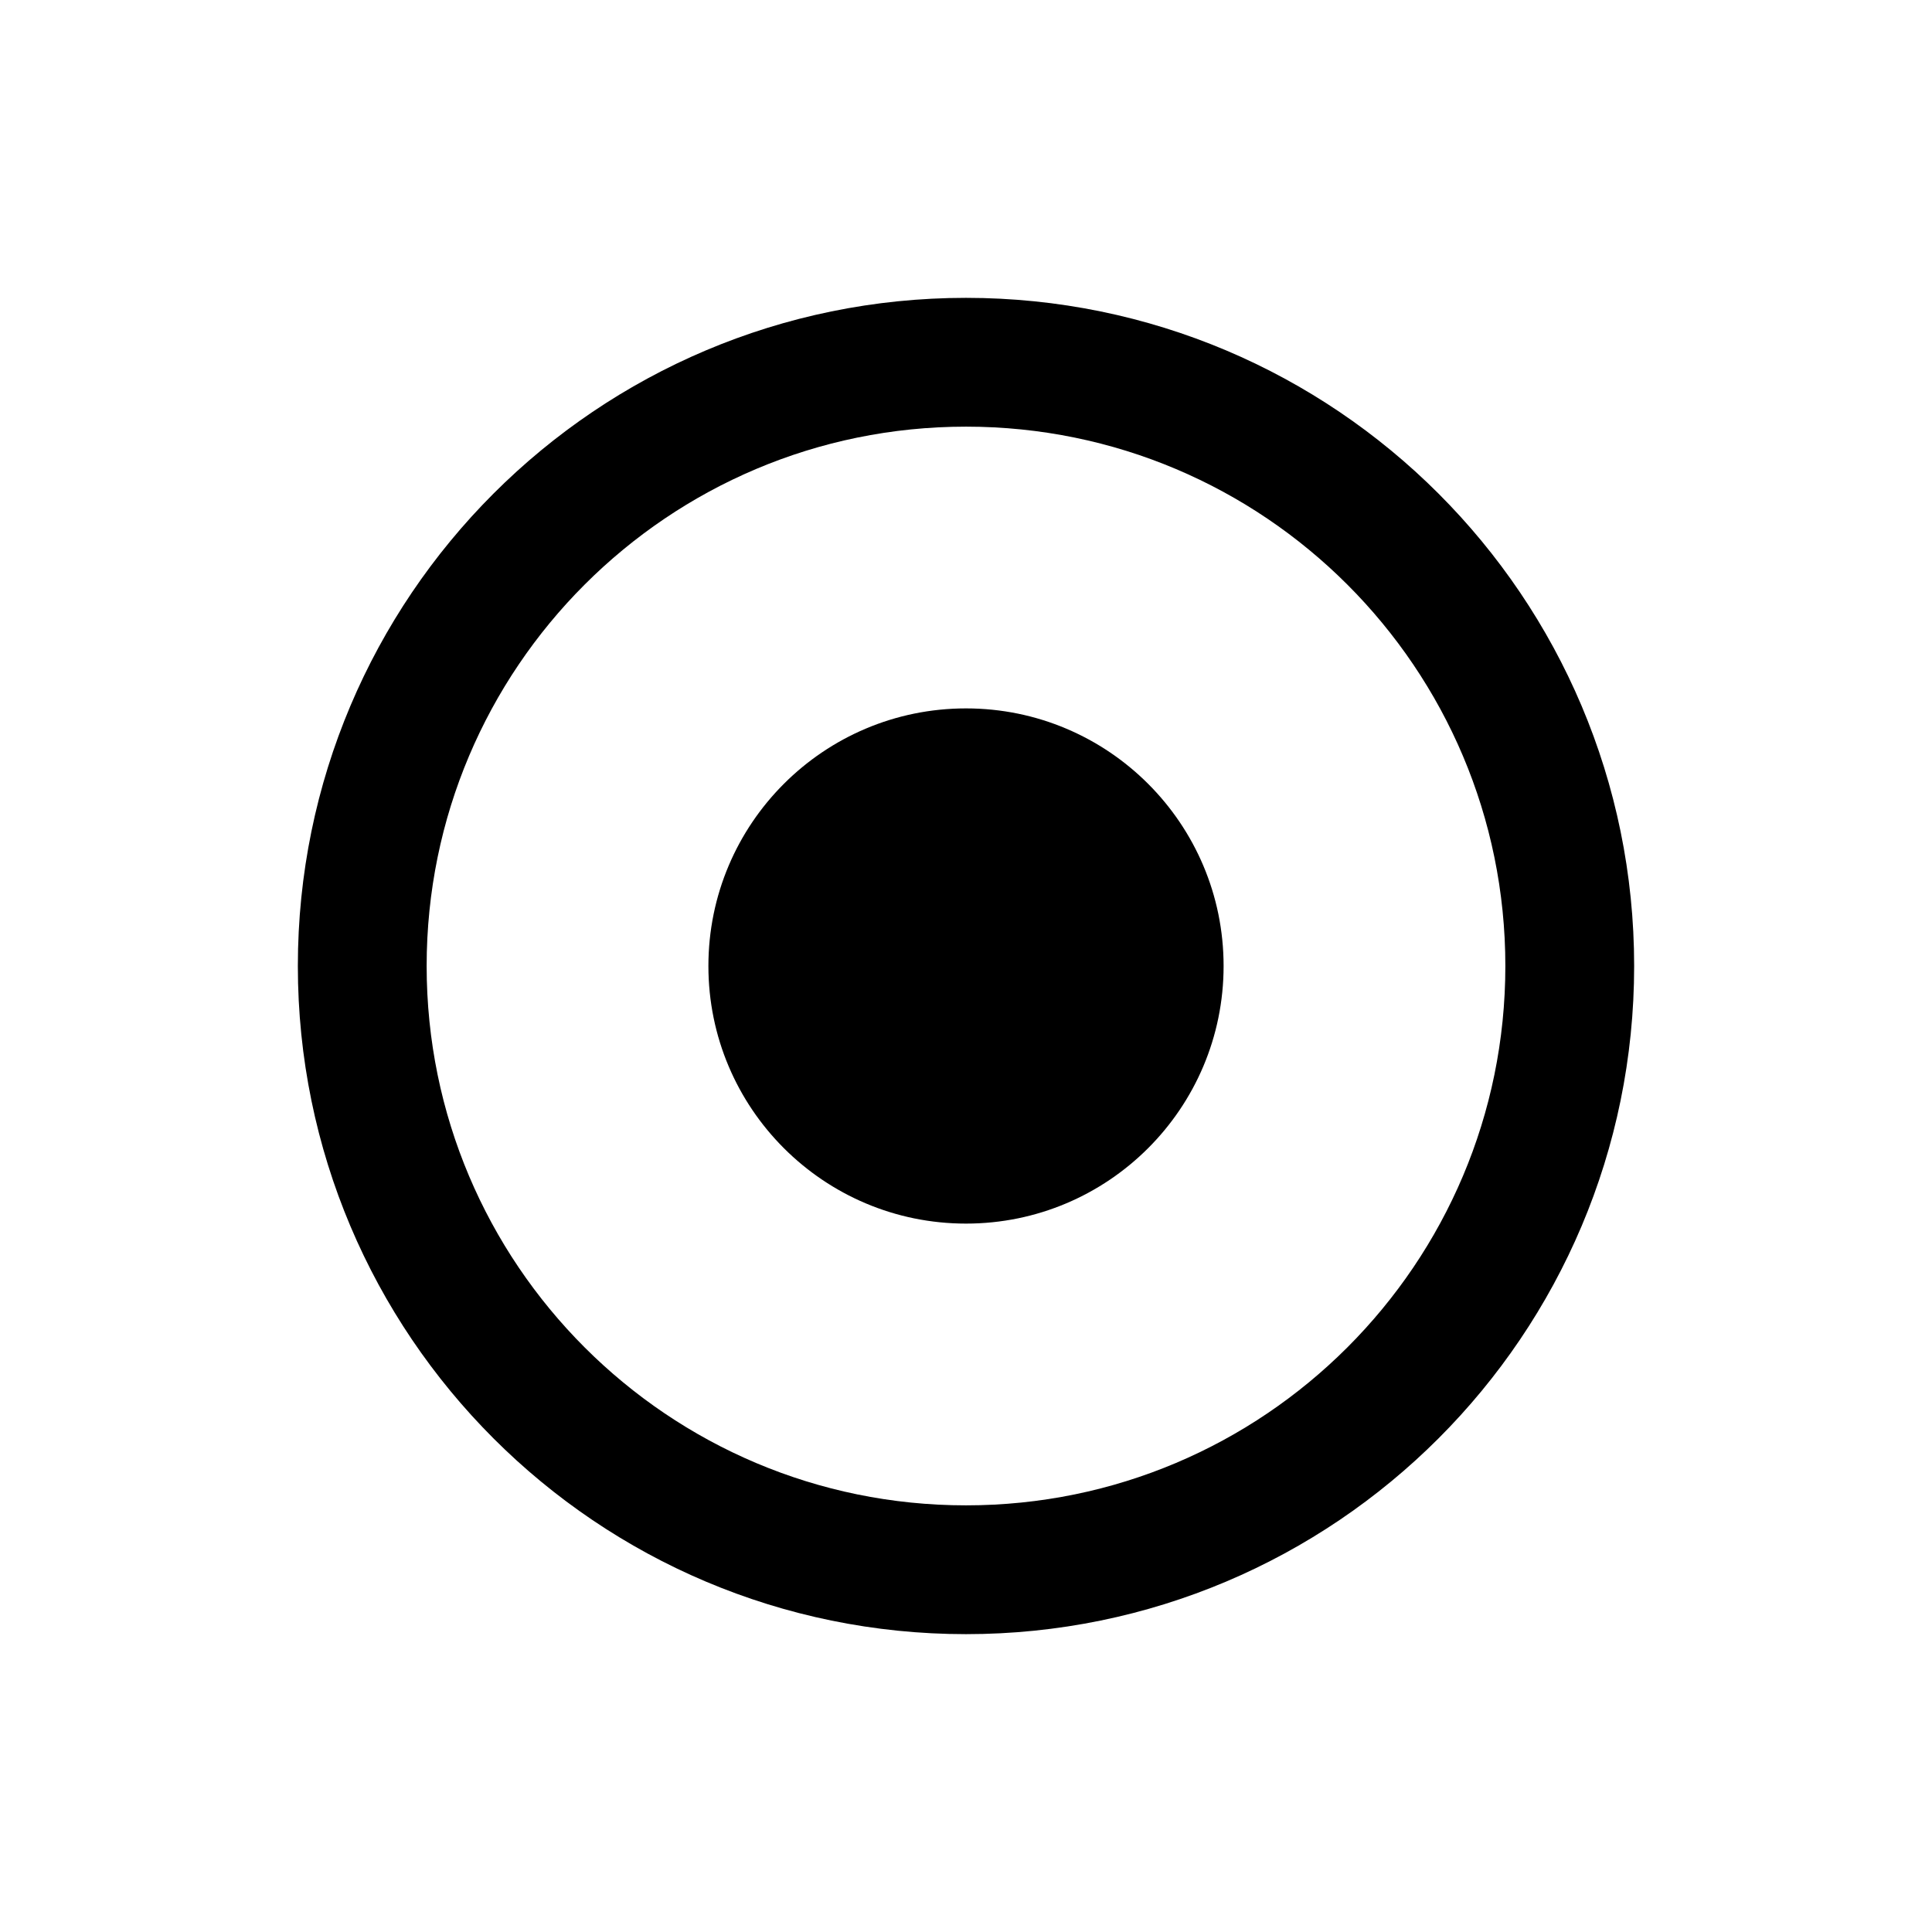
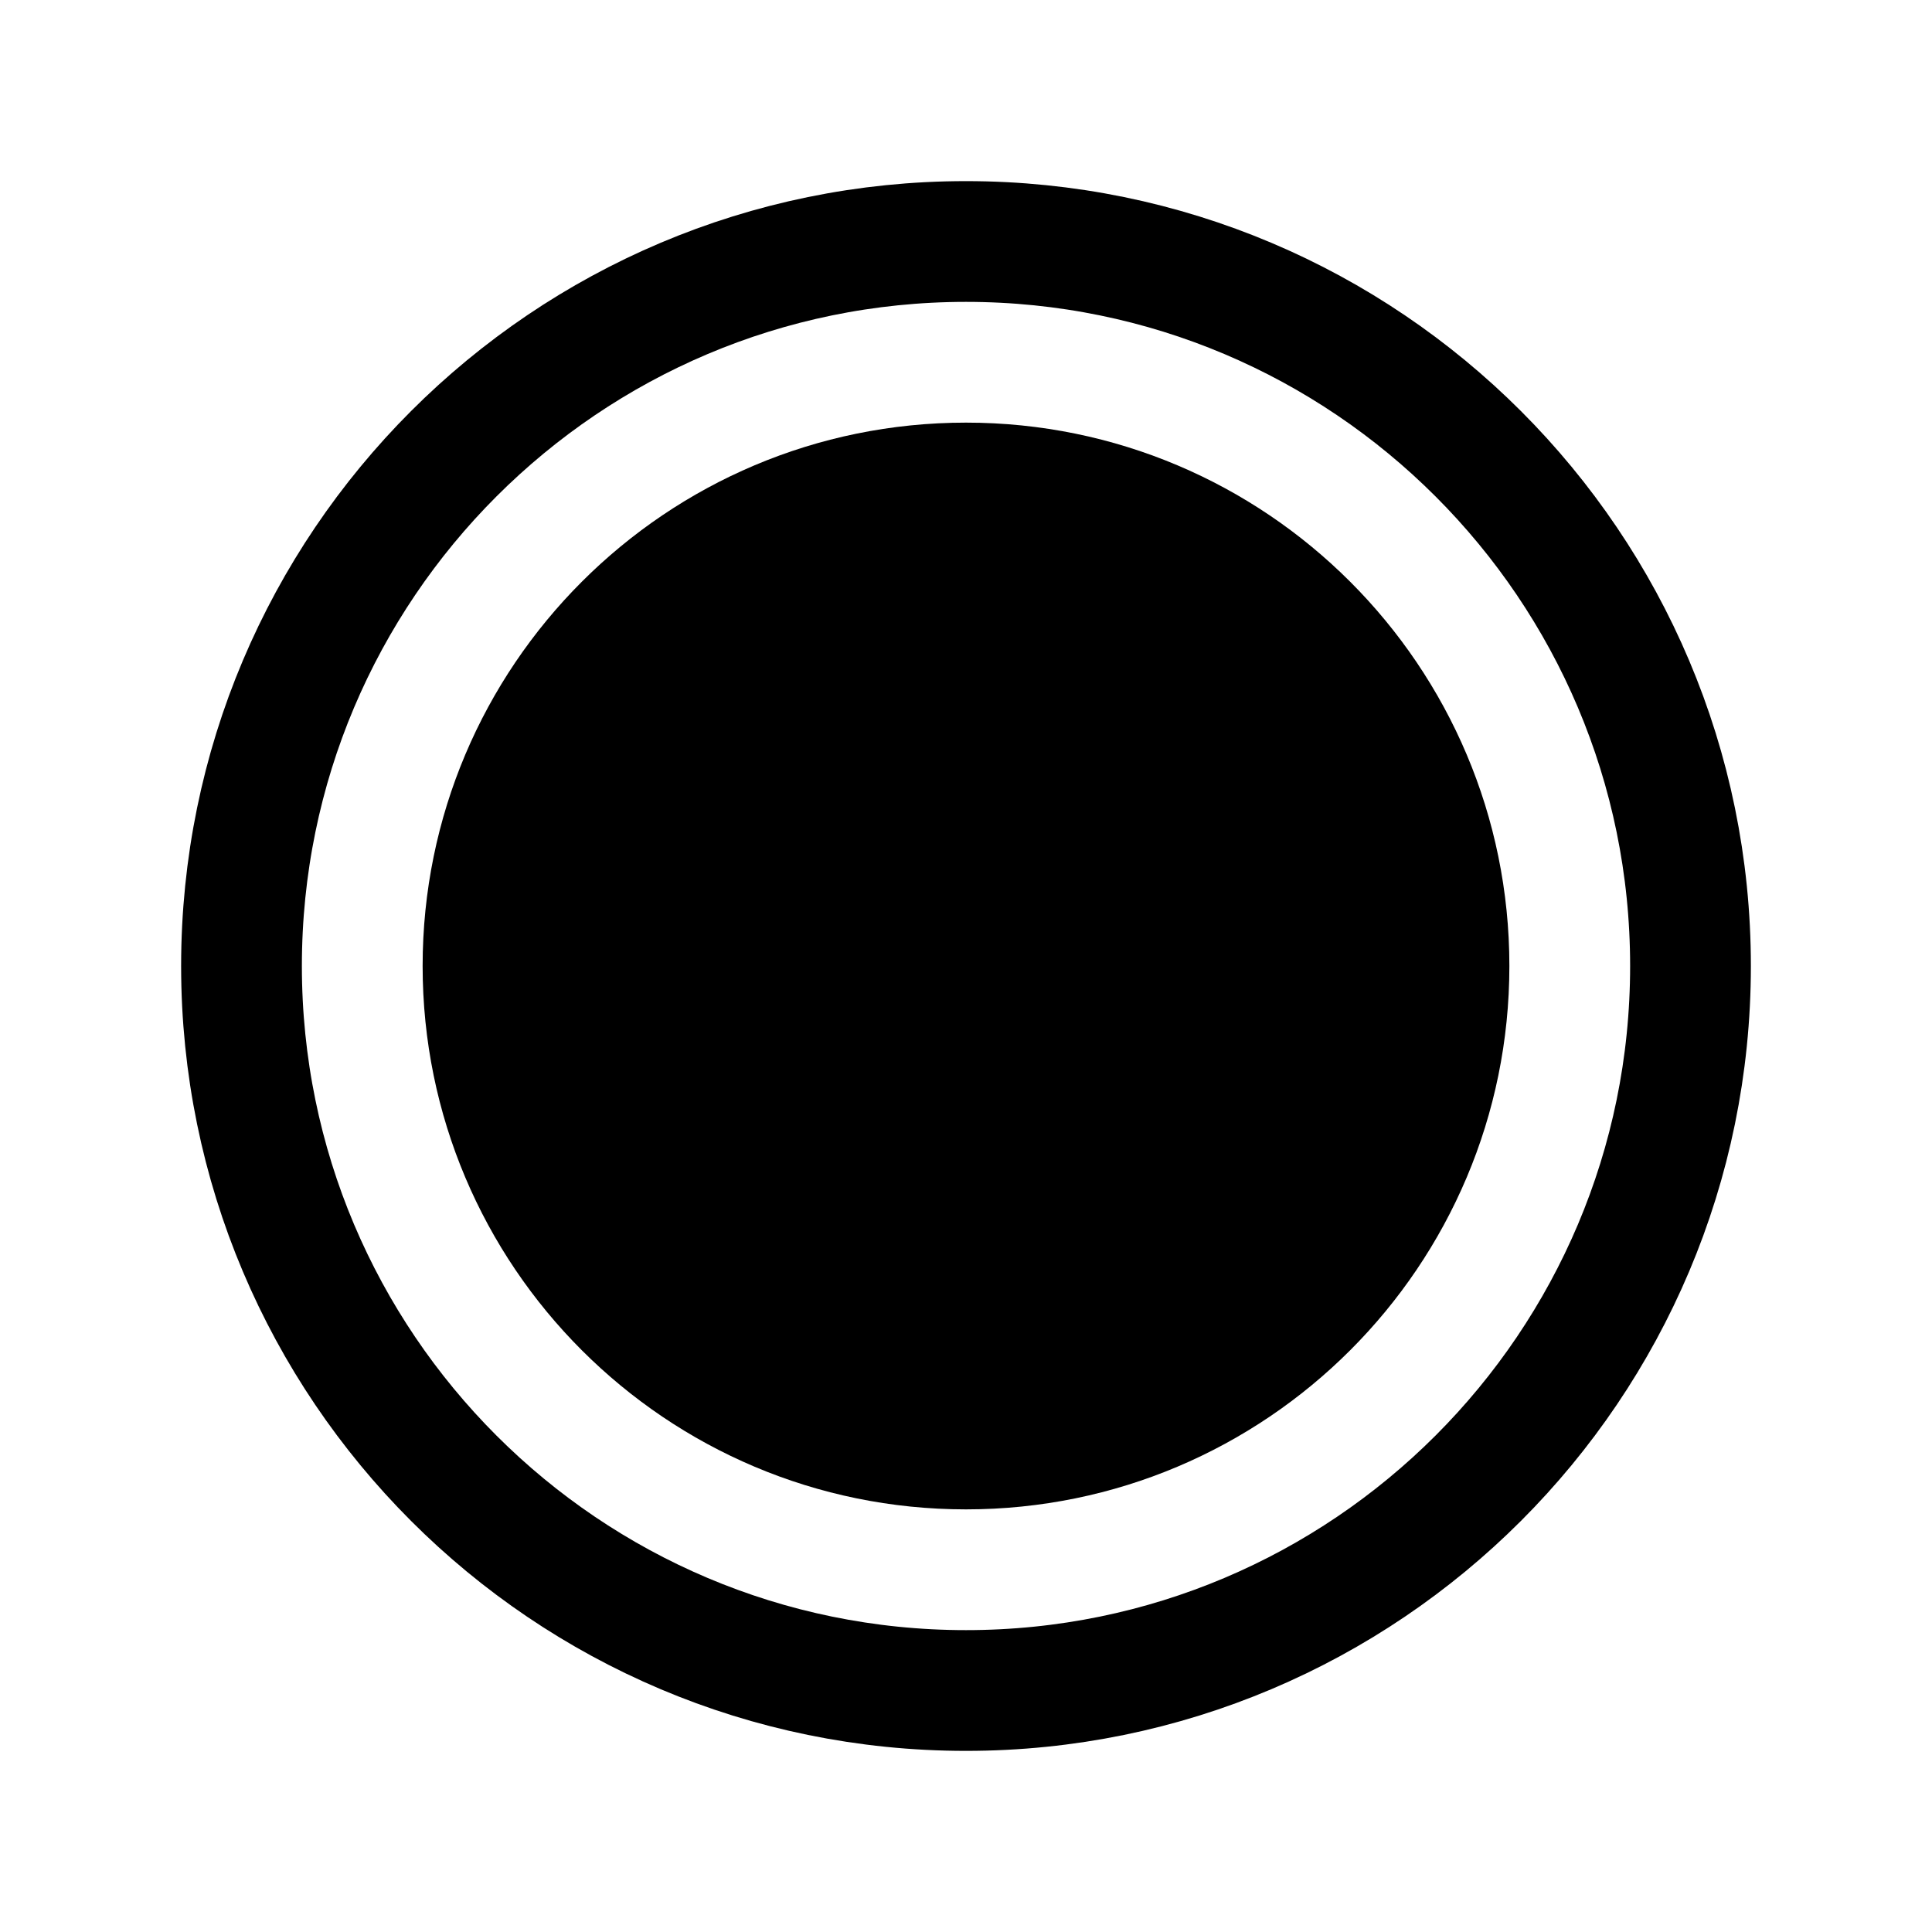
- <svg xmlns="http://www.w3.org/2000/svg" viewBox="0 0 24 24" fill="none" stroke="currentColor" stroke-width="1.6" stroke-linecap="round" stroke-linejoin="round">
-   <circle cx="12" cy="12" r="7.5" />
-   <circle cx="12" cy="12" r="3.2" fill="currentColor" stroke="none" />
+ <svg xmlns="http://www.w3.org/2000/svg" width="512" height="512" viewBox="0 0 512 512">
+   <path d="M448,256c0-106-86-192-192-192S64,150,64,256s86,192,192,192S448,362,448,256Z" style="fill:none;stroke:#000;stroke-miterlimit:10;stroke-width:32px" />
+   <circle cx="256" cy="256" r="144" />
</svg>
